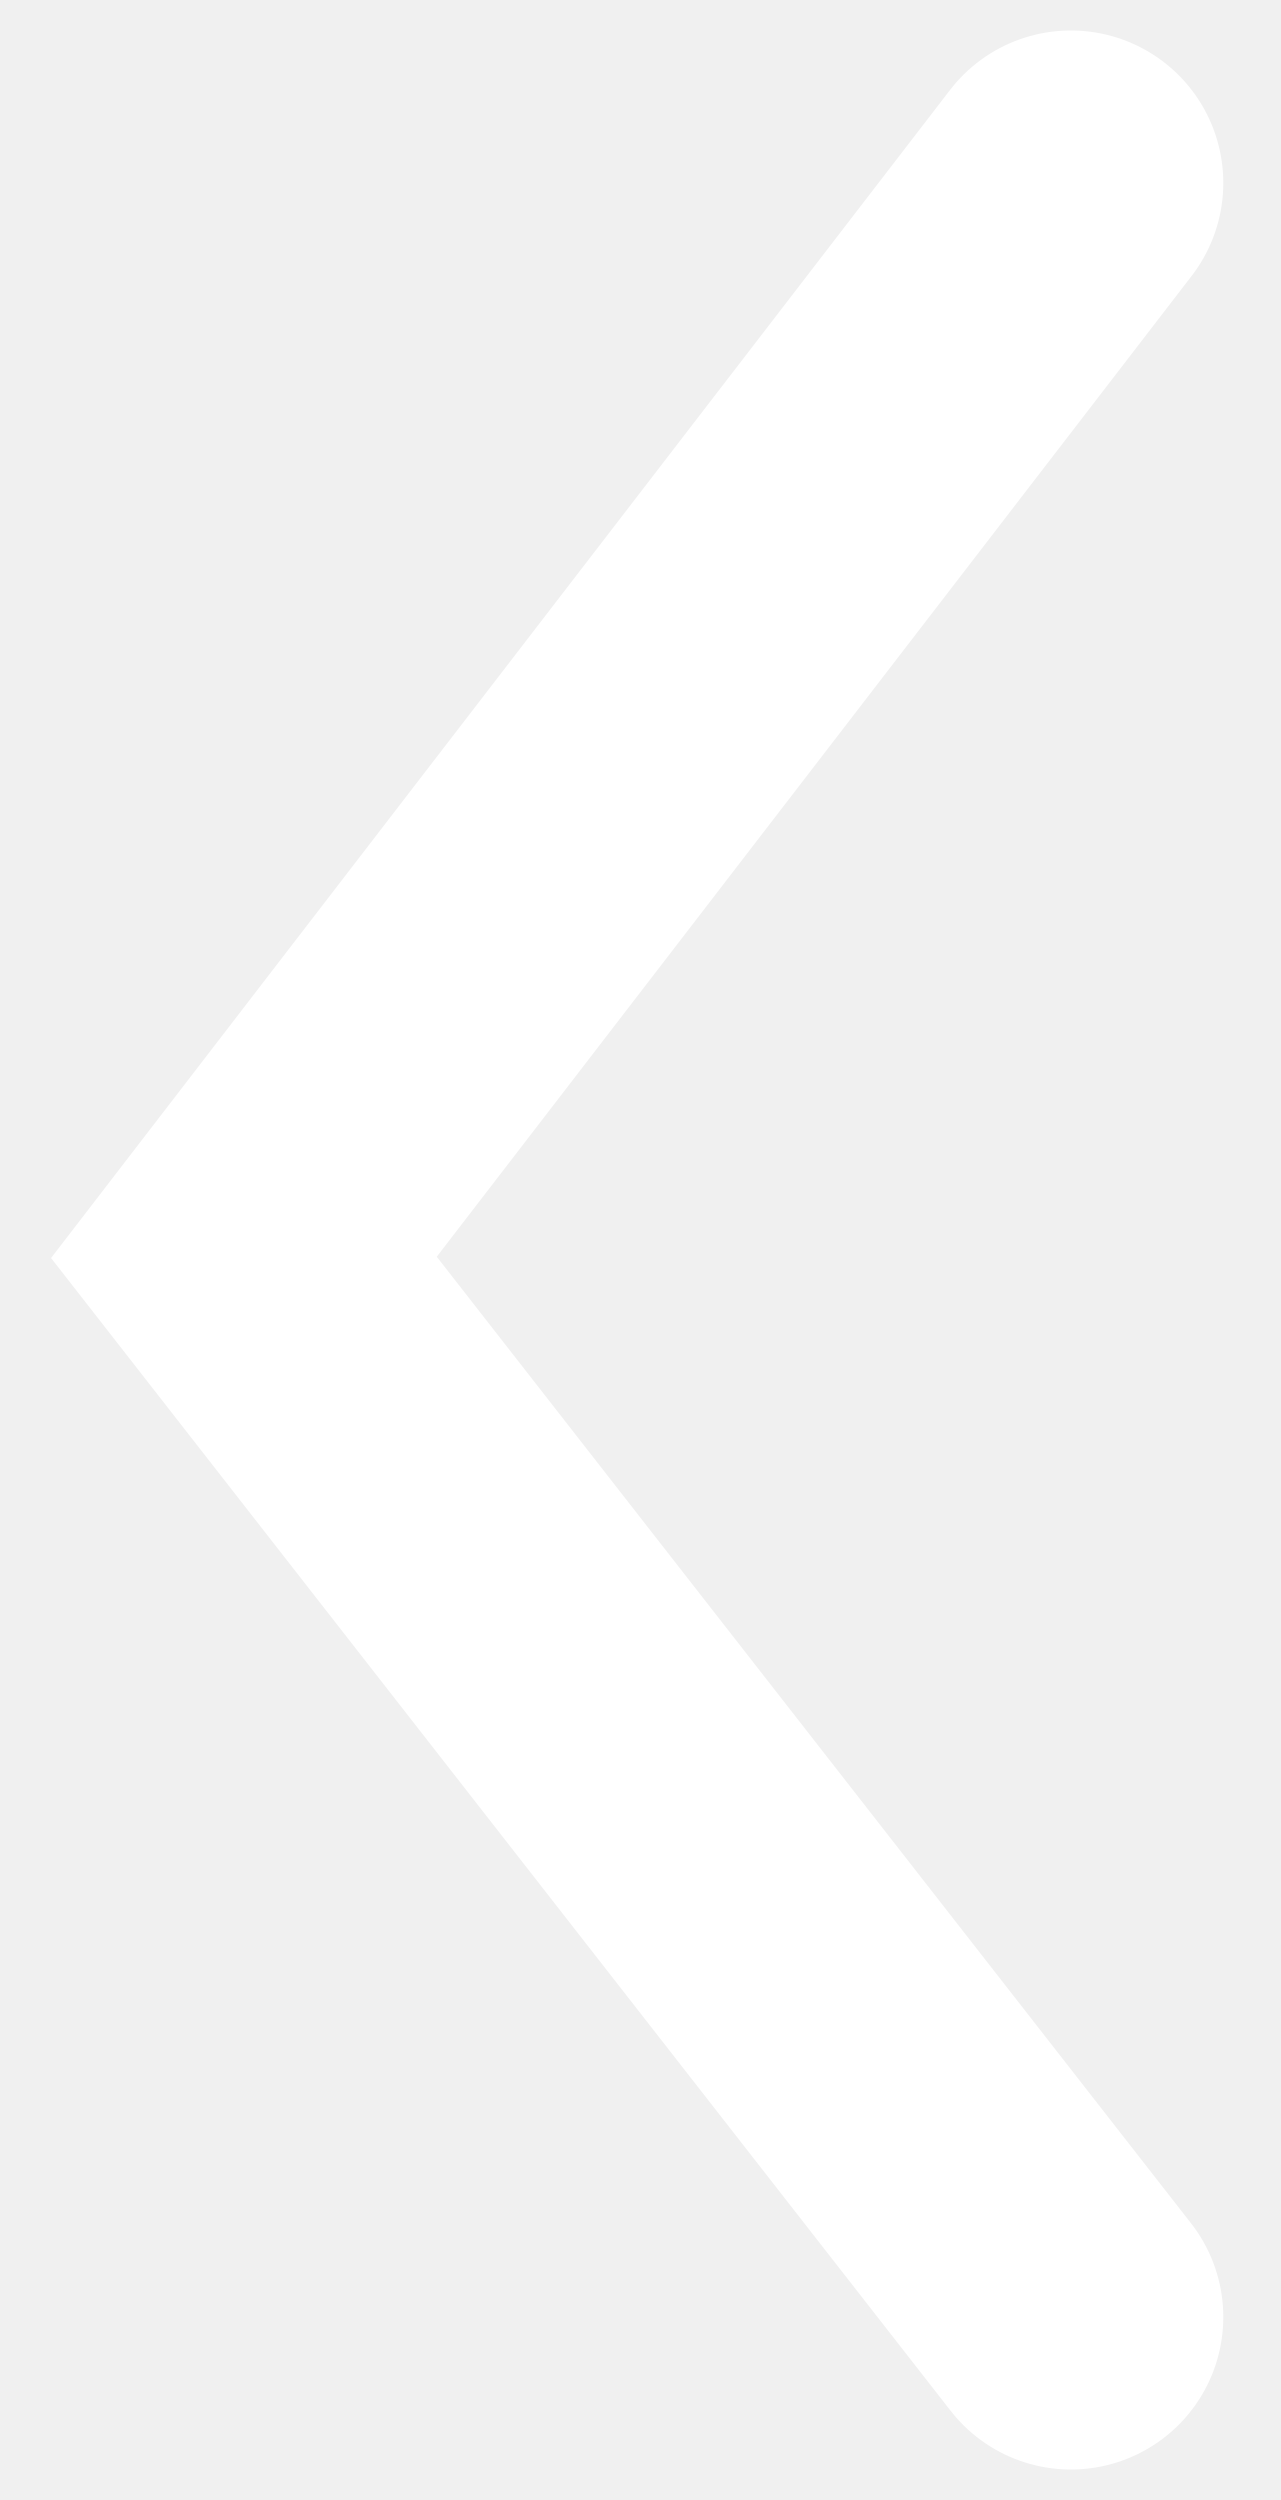
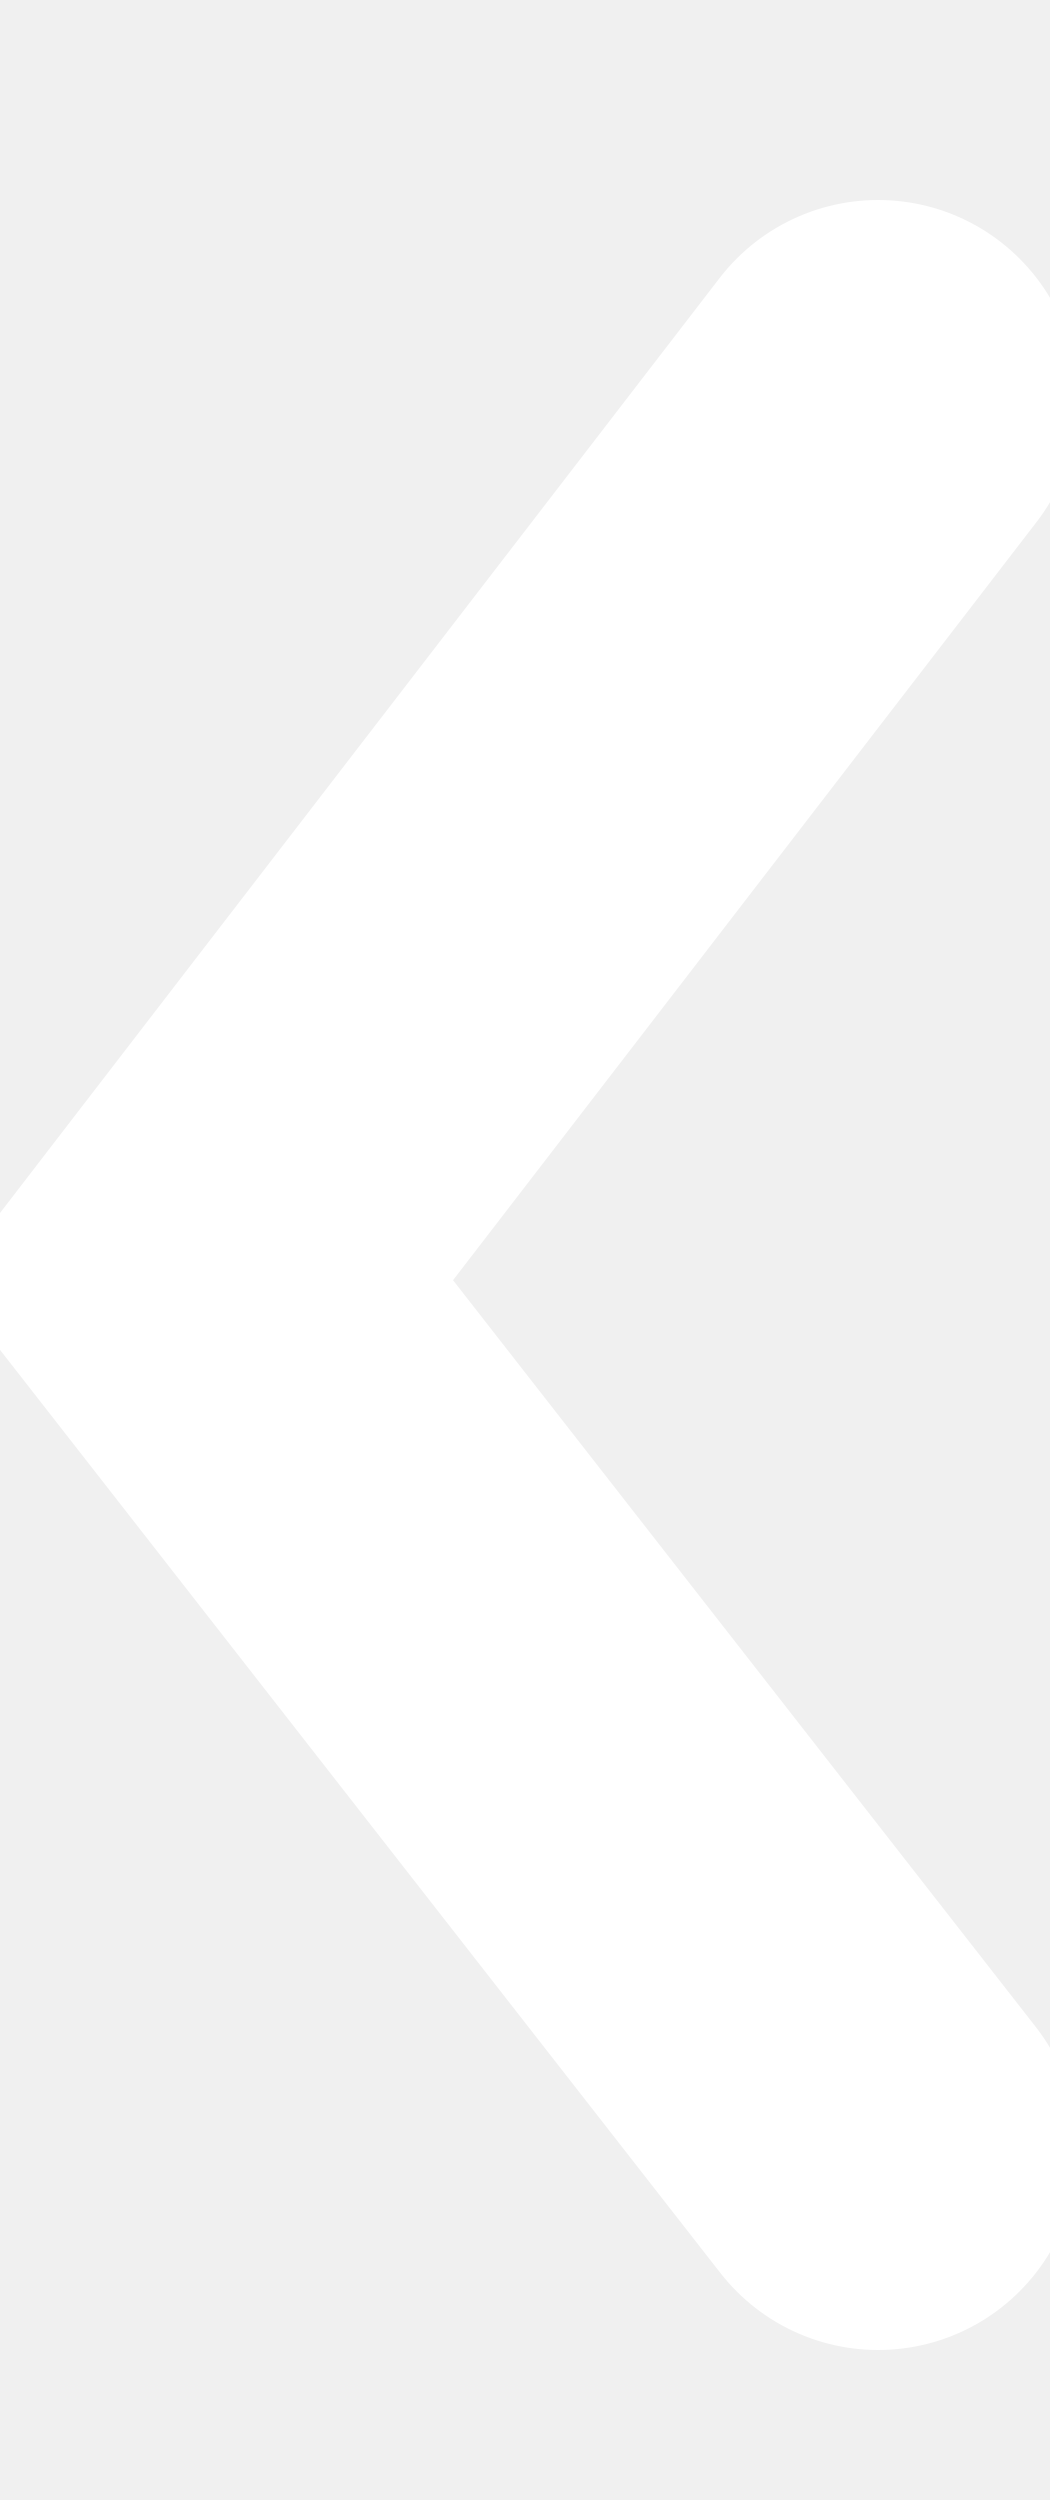
- <svg xmlns="http://www.w3.org/2000/svg" width="current" height="current" viewBox="0 0 21 41" fill="none">
-   <path d="M17.562 3L4 20.621L17.562 38" stroke="white" stroke-width="5" stroke-linecap="round" />
+ <svg xmlns="http://www.w3.org/2000/svg" width="current" height="current" viewBox="0 -5 21 50" fill="none">
+   <path d="M17.562 3L4 20.621L17.562 38" stroke="white" stroke-width="8" stroke-linecap="round" />
</svg>
